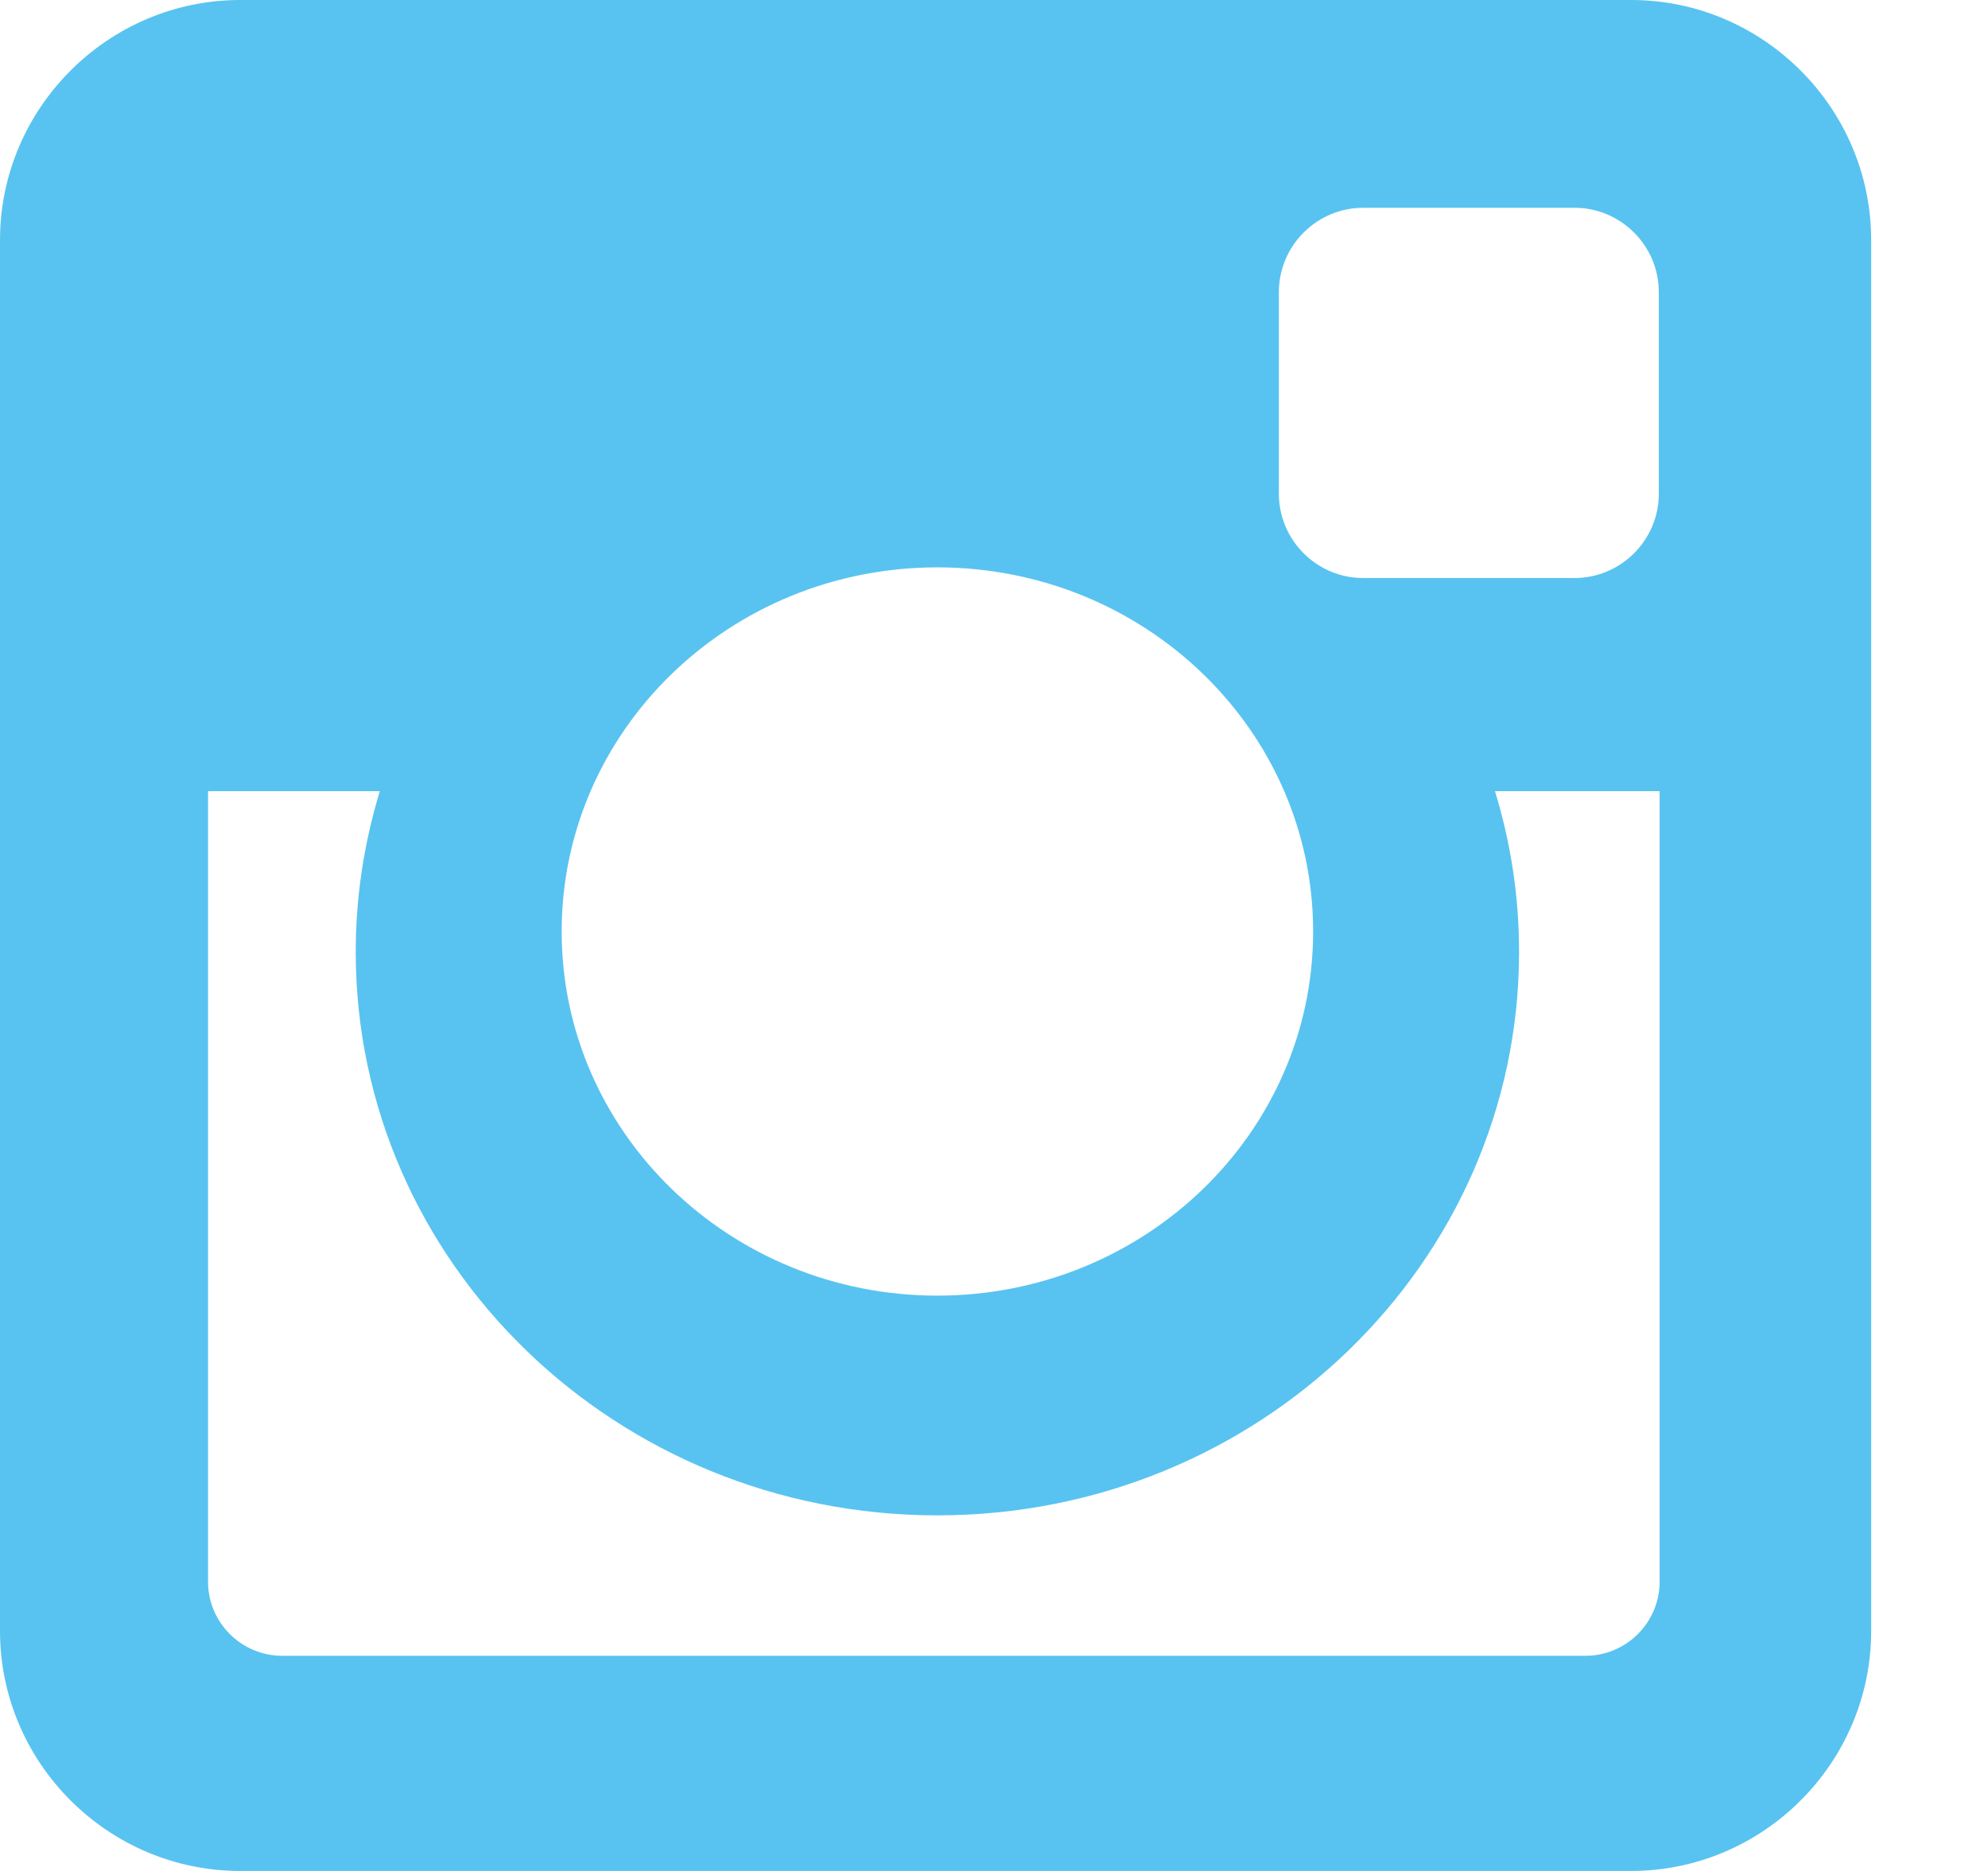
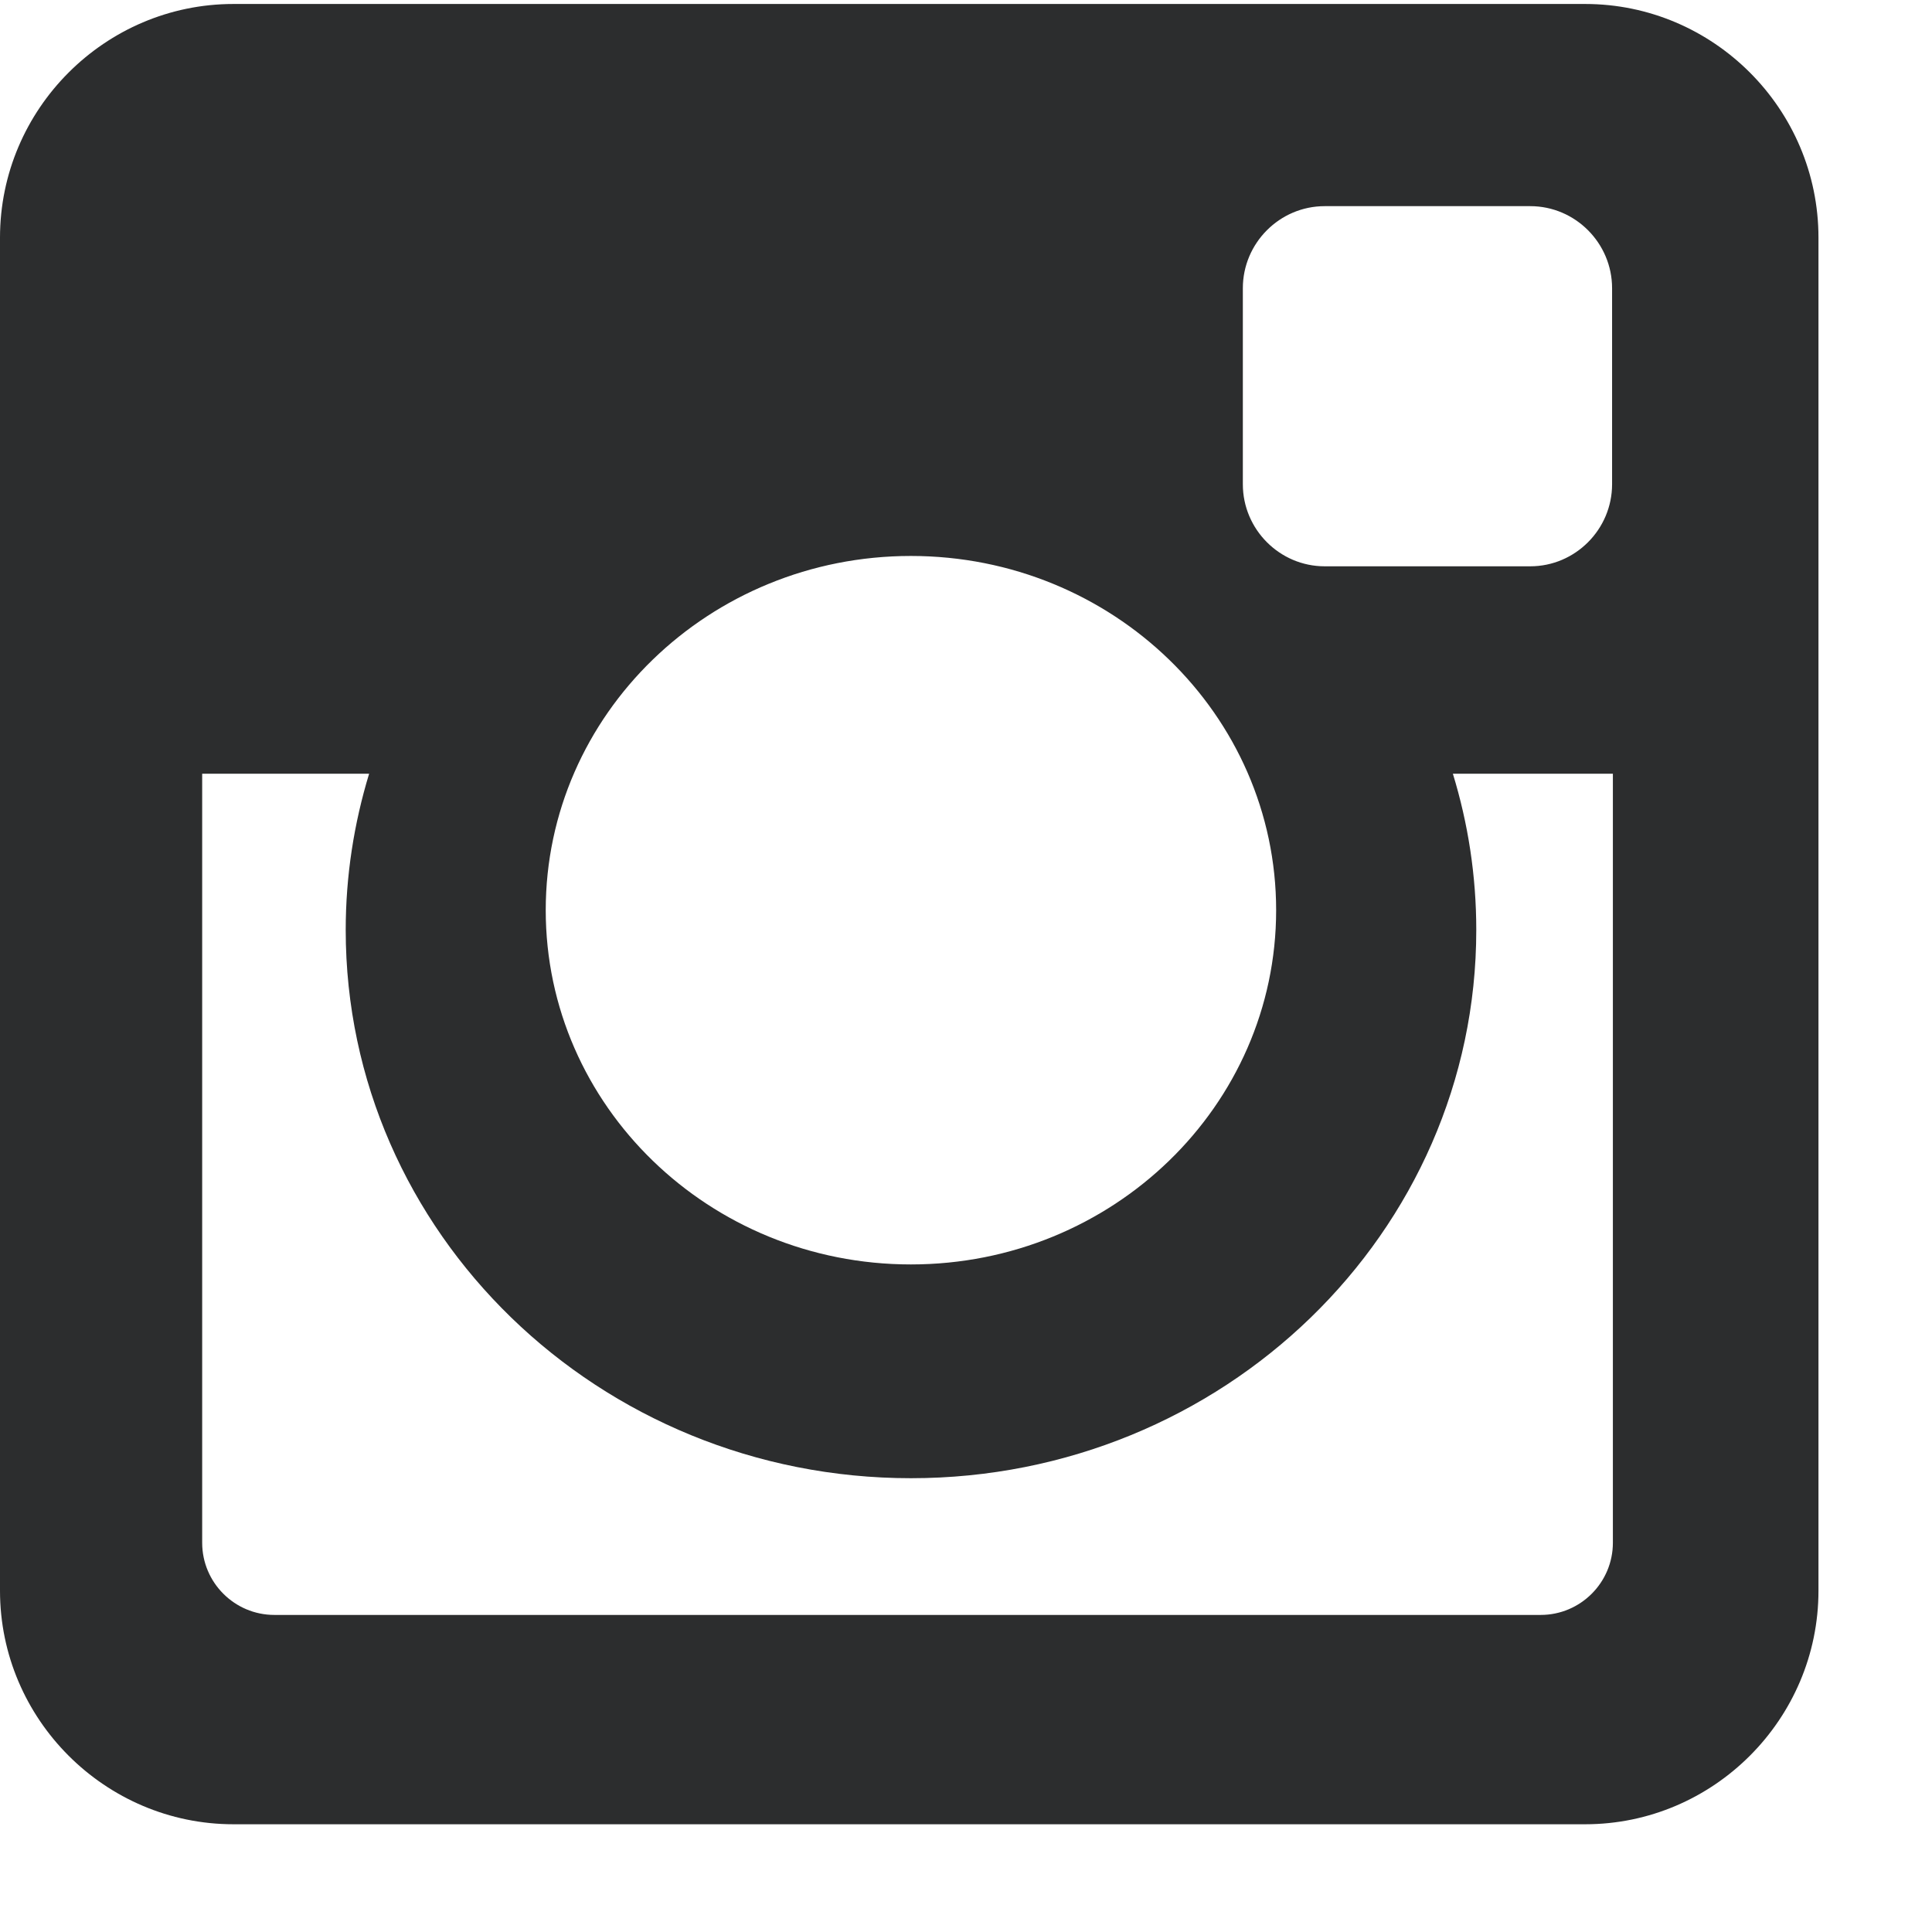
- <svg xmlns="http://www.w3.org/2000/svg" width="17" height="16" viewBox="0 0 17 16" fill="none">
-   <path id="Instagram" fill-rule="evenodd" clip-rule="evenodd" d="M8.015 4.852C6.241 4.852 4.803 6.245 4.803 7.966C4.803 9.685 6.241 11.08 8.015 11.08C9.79 11.08 11.229 9.685 11.229 7.966C11.229 6.245 9.79 4.852 8.015 4.852ZM14.192 6.766H12.784C12.918 7.203 12.99 7.662 12.99 8.14C12.99 10.801 10.762 12.959 8.016 12.959C5.269 12.959 3.042 10.801 3.042 8.14C3.042 7.662 3.115 7.203 3.248 6.766H1.779V13.526C1.779 13.876 2.064 14.16 2.414 14.16H13.557C13.907 14.16 14.192 13.876 14.192 13.526V6.766ZM11.656 1.777C11.26 1.777 10.936 2.102 10.936 2.498V4.222C10.936 4.619 11.26 4.943 11.656 4.943H13.465C13.861 4.943 14.185 4.619 14.185 4.222V2.498C14.185 2.102 13.861 1.777 13.465 1.777H11.656ZM2.054 0H13.948C15.077 0 16.001 0.924 16.001 2.054V13.947C16.001 15.077 15.077 16 13.948 16H2.054C0.925 16 0 15.077 0 13.947V2.054C0 0.924 0.925 0 2.054 0Z" fill="#58C3F0" />
+ <svg xmlns="http://www.w3.org/2000/svg" width="17" height="17" viewBox="0 0 17 17" fill="none">
+   <path id="Instagram" fill-rule="evenodd" clip-rule="evenodd" d="M8.015 4.892C6.241 4.892 4.802 6.287 4.802 8.009C4.802 9.73 6.241 11.126 8.015 11.126C9.79 11.126 11.229 9.73 11.229 8.009C11.229 6.287 9.79 4.892 8.015 4.892ZM14.192 6.808H12.784C12.918 7.245 12.99 7.705 12.99 8.183C12.99 10.847 10.762 13.007 8.016 13.007C5.269 13.007 3.042 10.847 3.042 8.183C3.042 7.705 3.115 7.245 3.248 6.808H1.779V13.575C1.779 13.925 2.064 14.21 2.414 14.21H13.557C13.907 14.21 14.192 13.925 14.192 13.575V6.808ZM11.656 1.814C11.26 1.814 10.936 2.139 10.936 2.536V4.261C10.936 4.658 11.26 4.983 11.656 4.983H13.465C13.861 4.983 14.185 4.658 14.185 4.261V2.536C14.185 2.139 13.861 1.814 13.465 1.814H11.656ZM2.054 0.035H13.948C15.077 0.035 16.001 0.959 16.001 2.091V13.997C16.001 15.128 15.077 16.052 13.948 16.052H2.054C0.925 16.052 0 15.128 0 13.997V2.091C0 0.959 0.925 0.035 2.054 0.035Z" fill="#2C2D2E" />
</svg>
